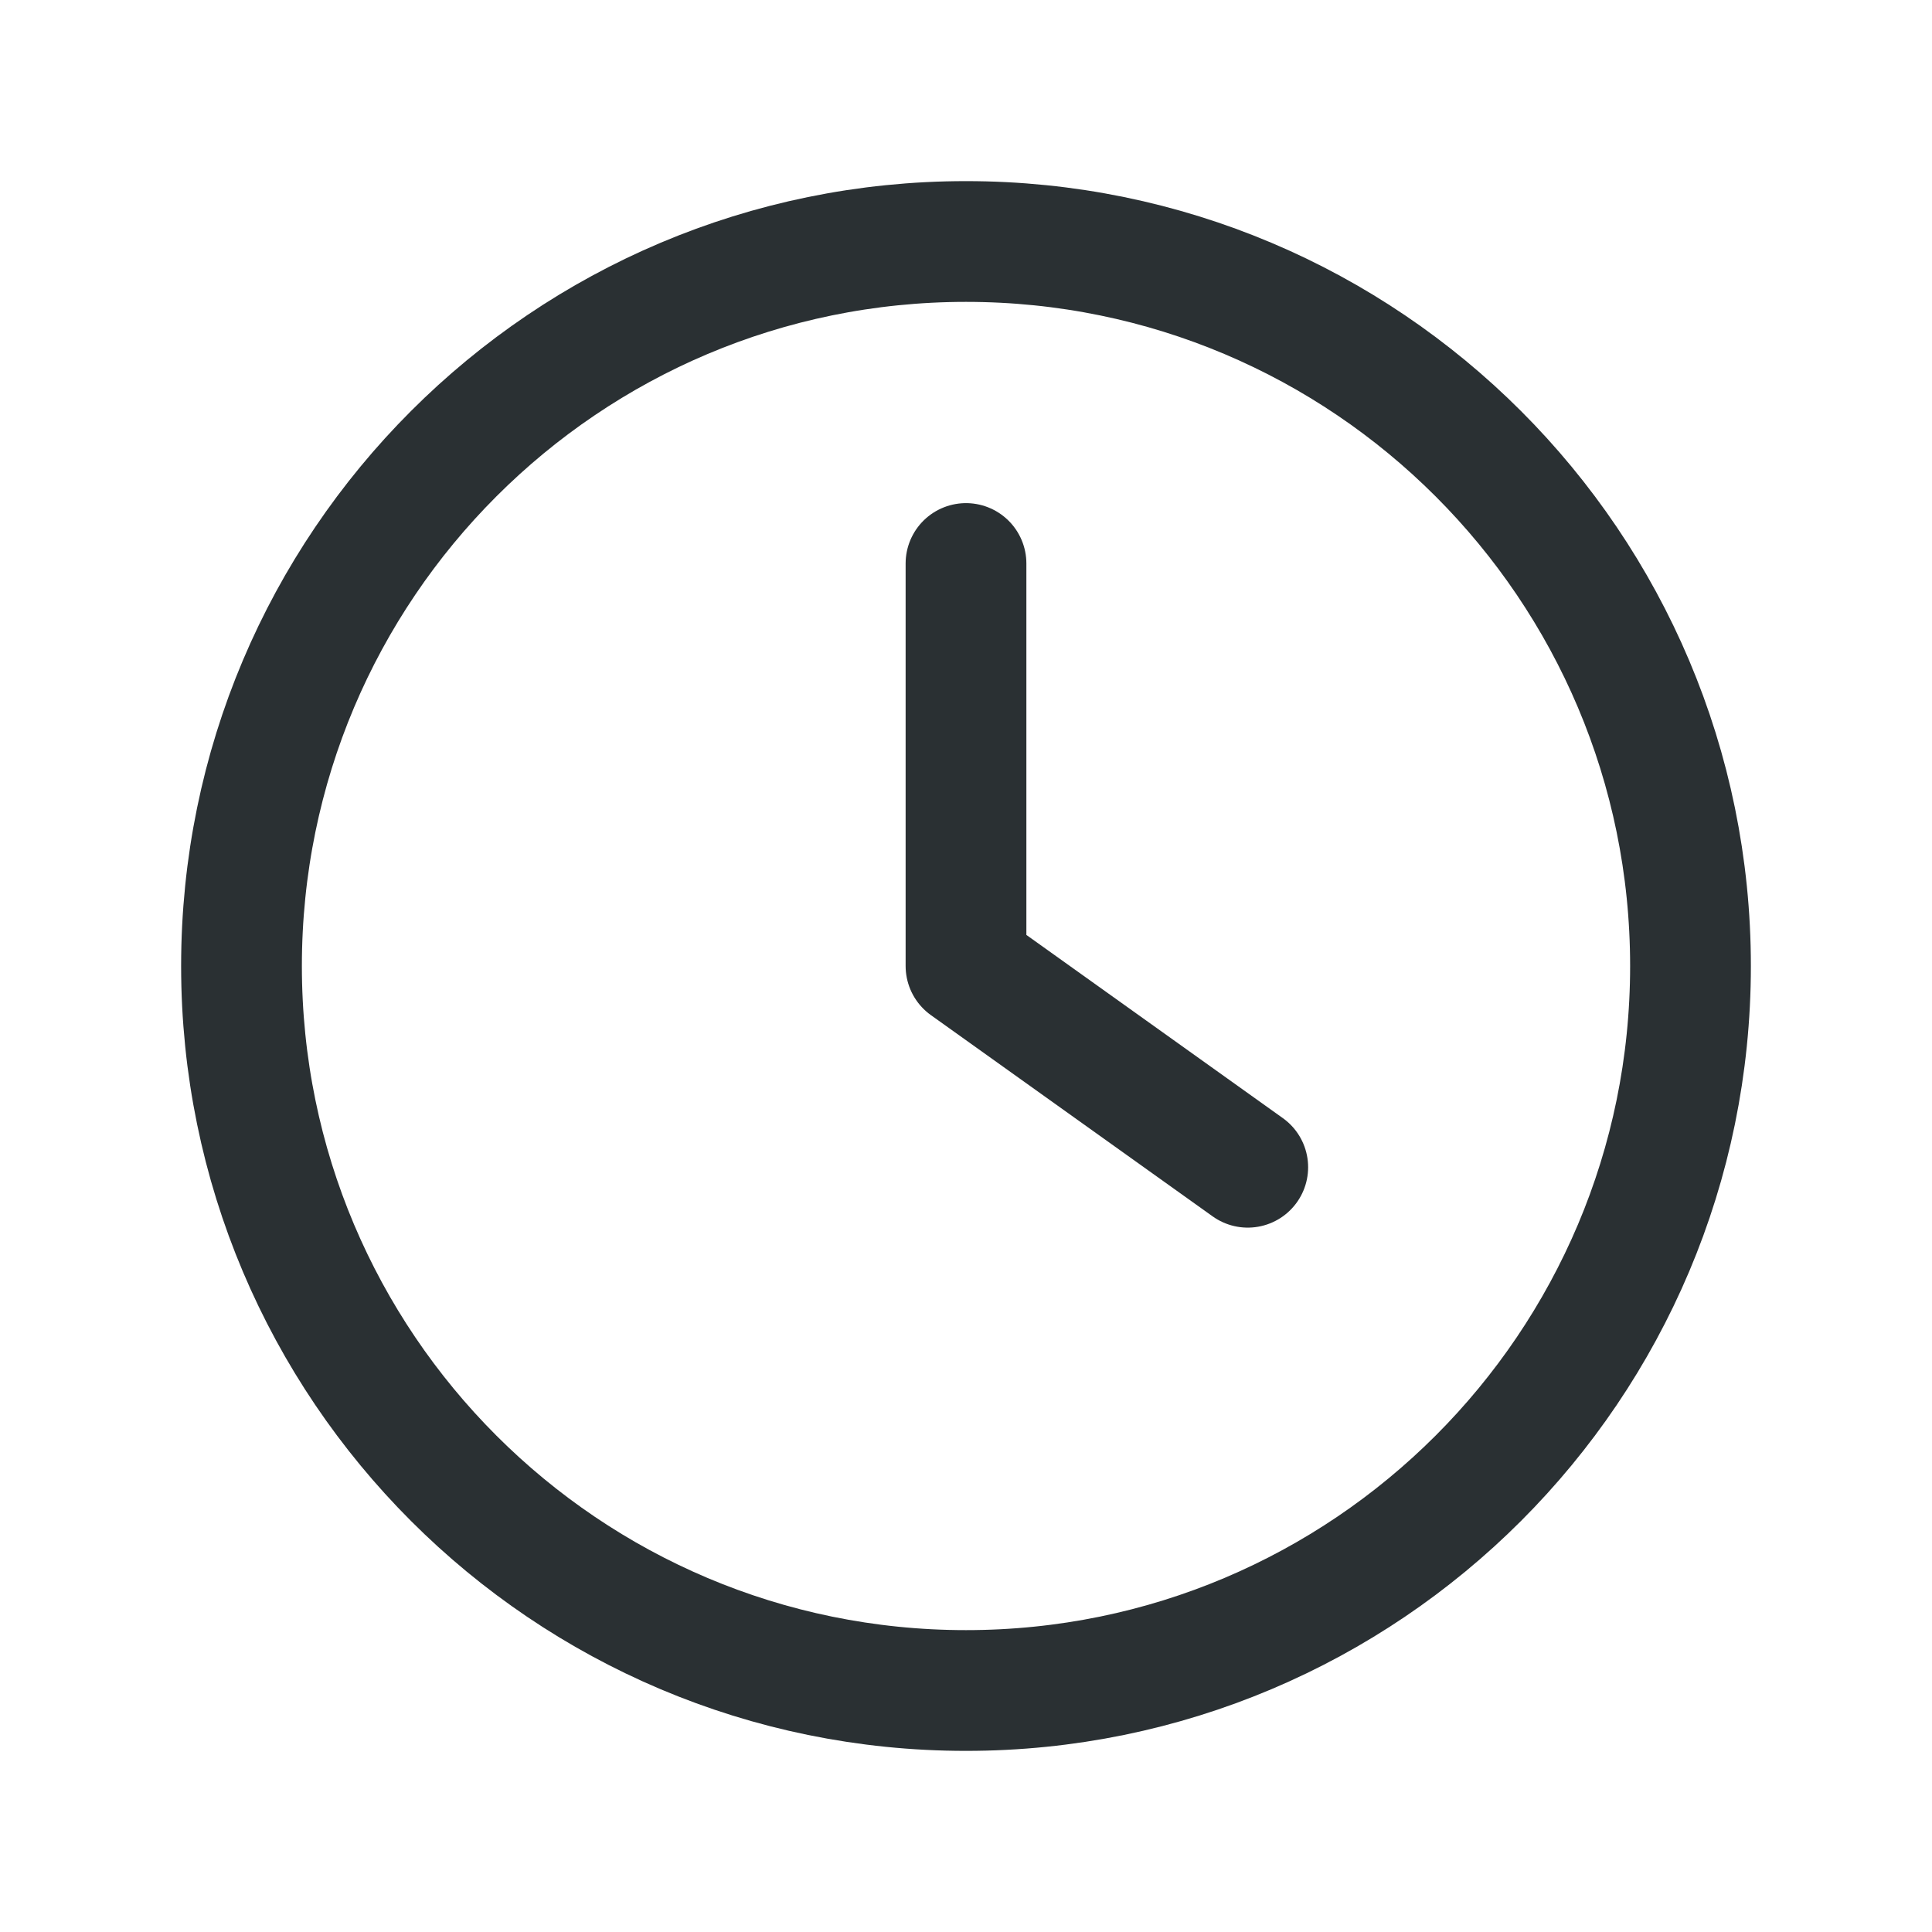
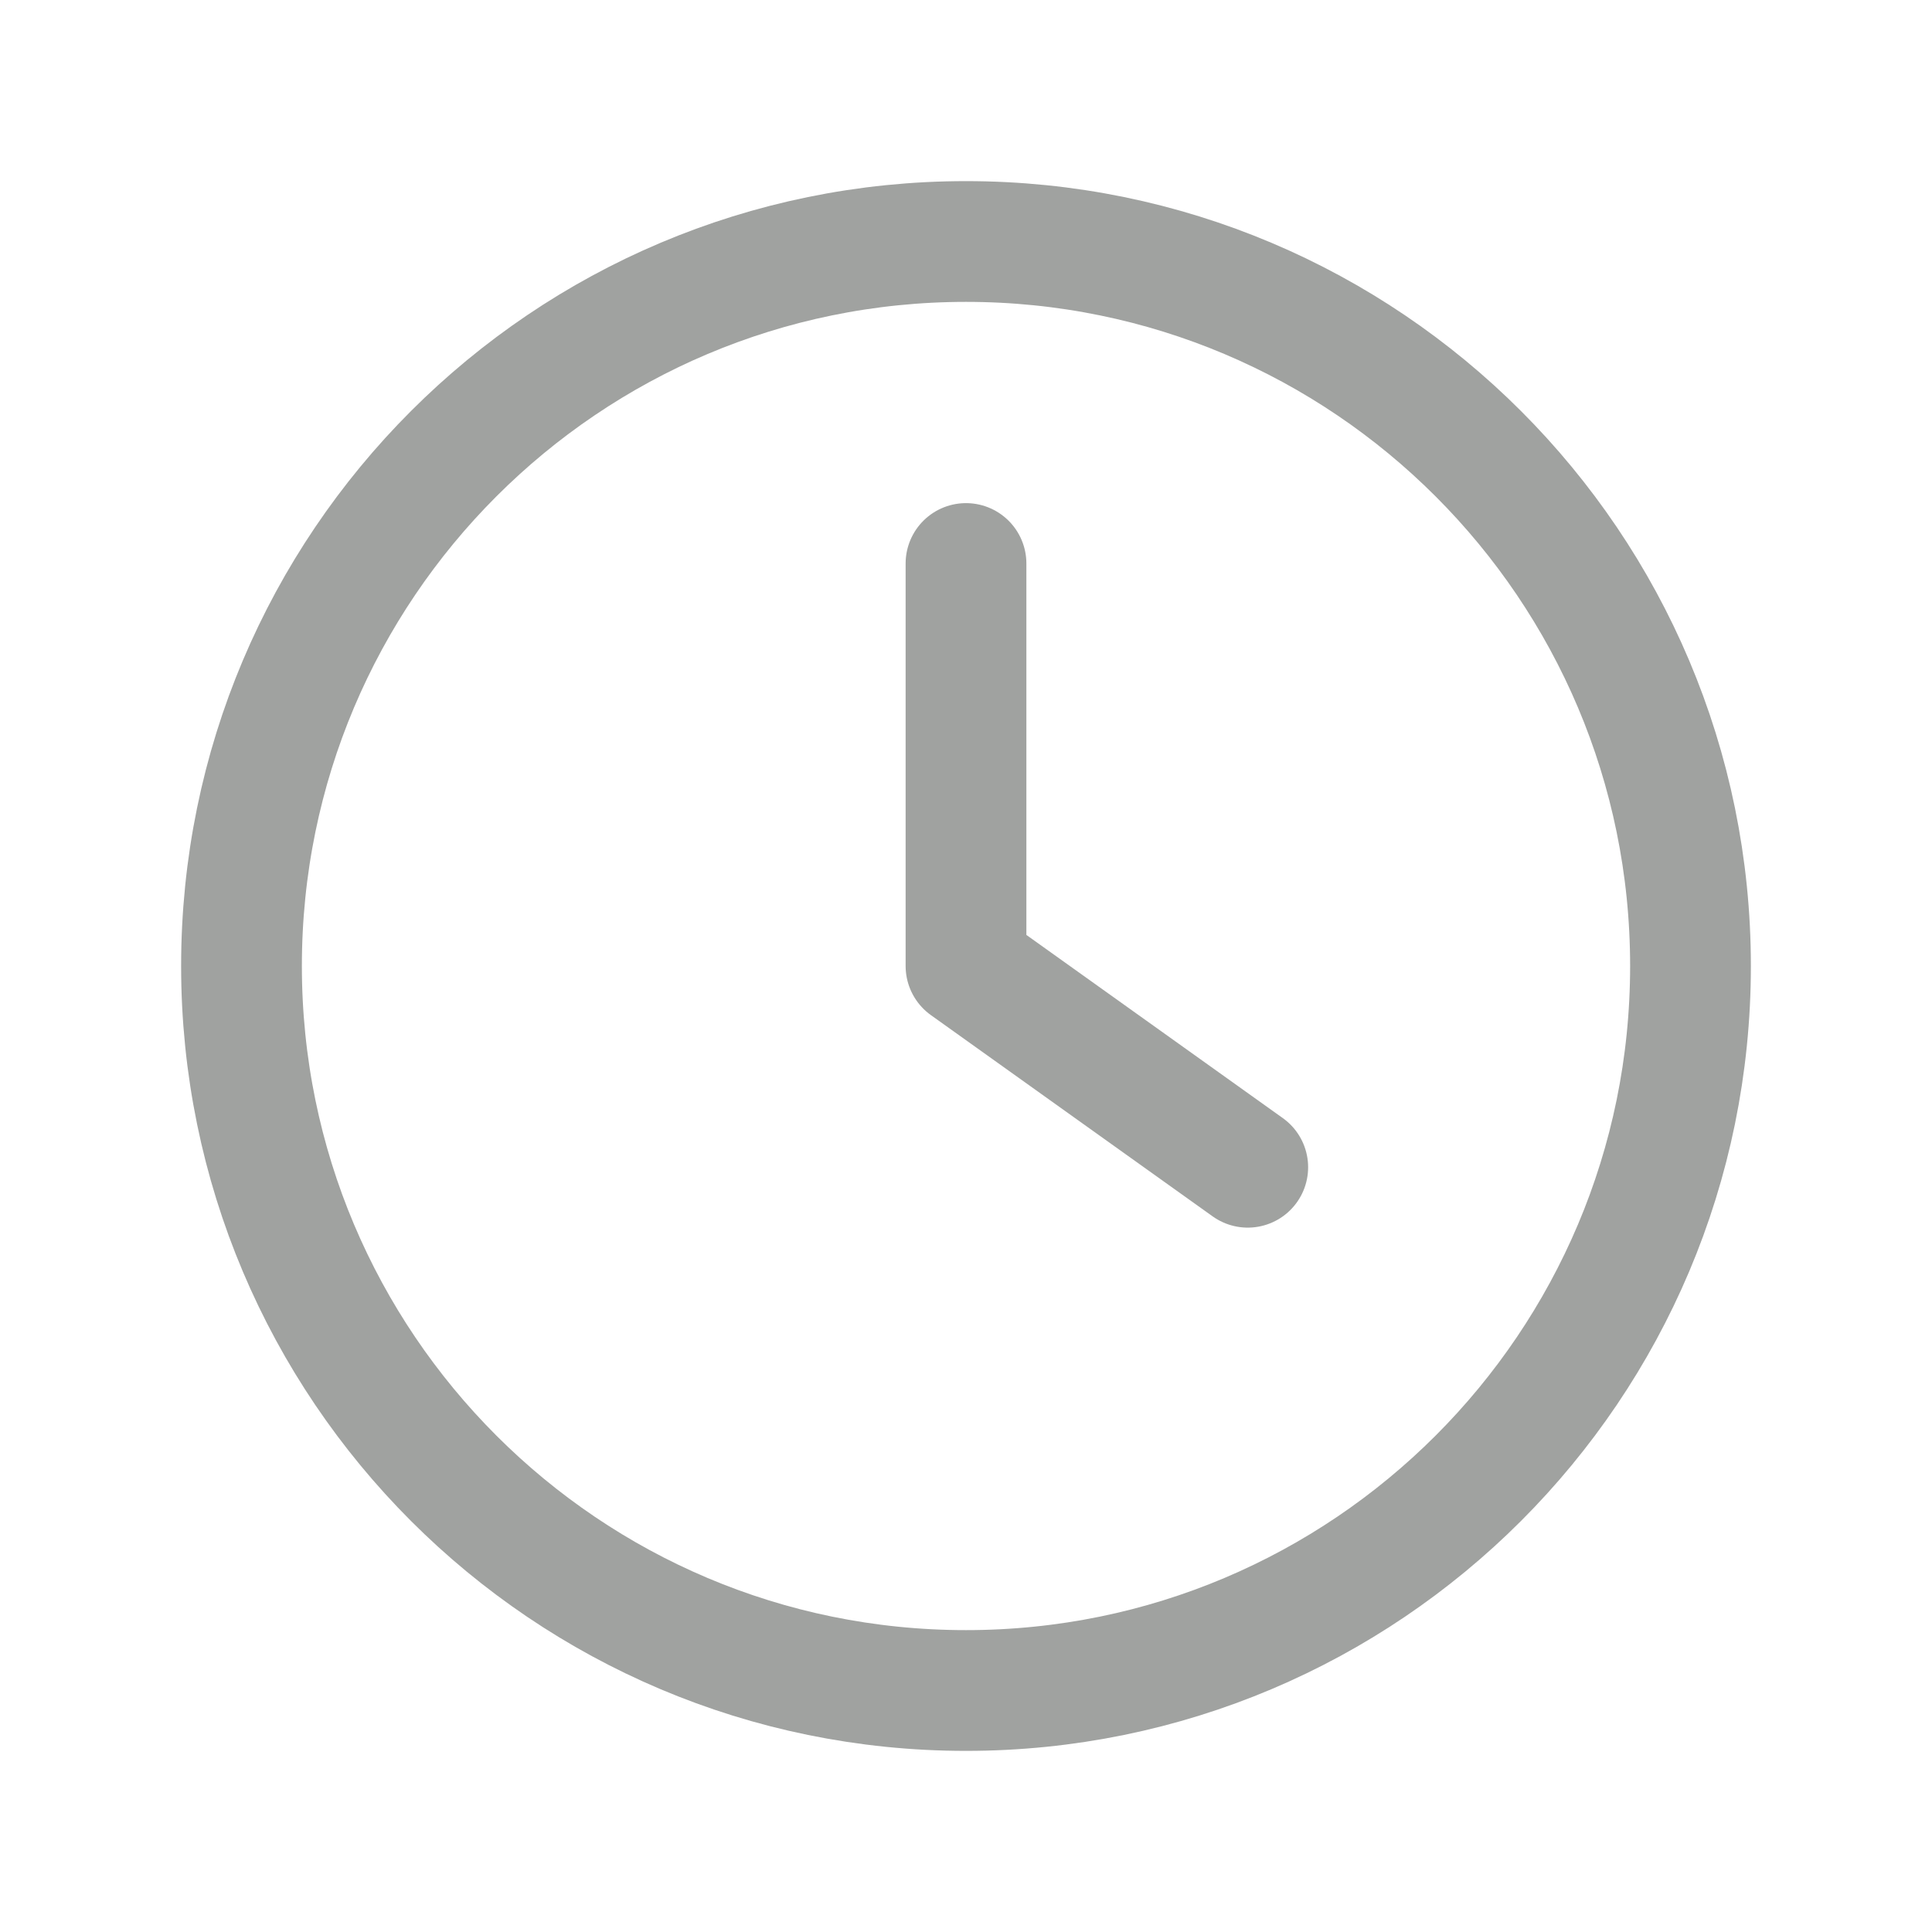
- <svg xmlns="http://www.w3.org/2000/svg" viewBox="0 0 24 24" fill="none" stroke="#2A3033" stroke-width="1.5" stroke-linecap="round" stroke-linejoin="round">
+ <svg xmlns="http://www.w3.org/2000/svg" viewBox="0 0 24 24" fill="none" stroke="#A0A2A0" stroke-width="1.5" stroke-linecap="round" stroke-linejoin="round">
  <circle cx="12" cy="12" r="9" />
  <polyline points="12 7 12 12 15.5 14.5" />
</svg>
